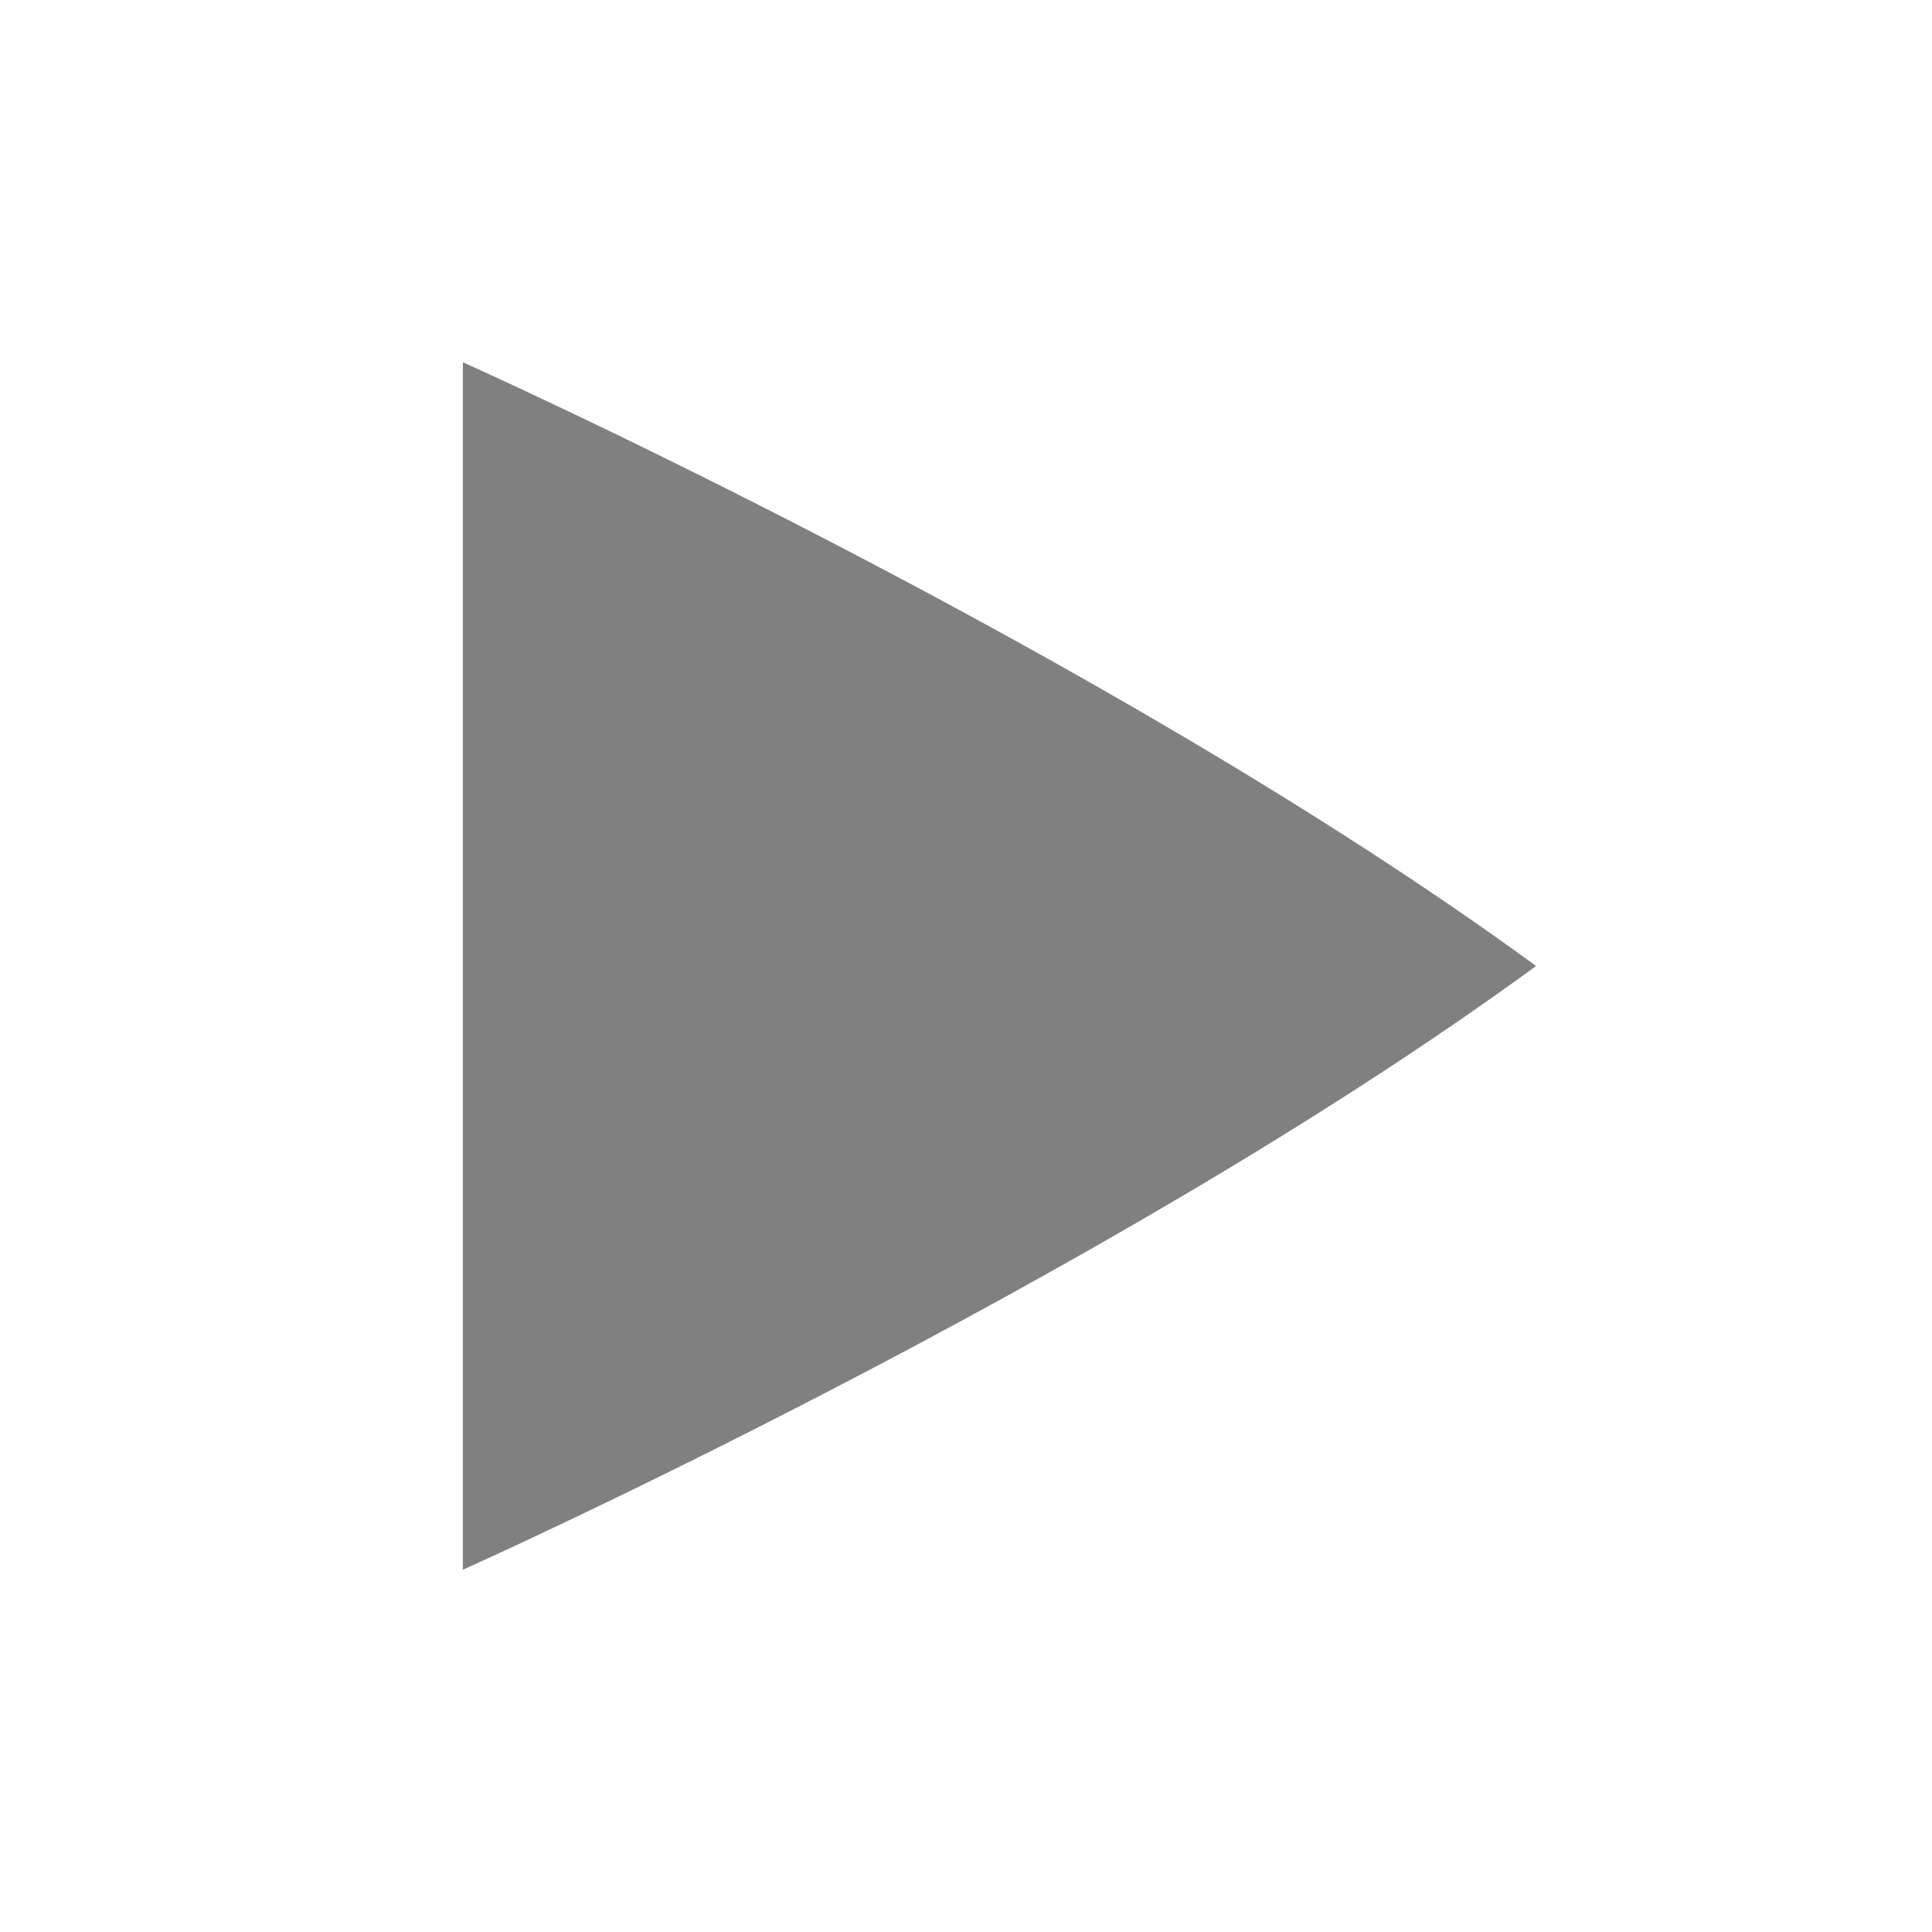
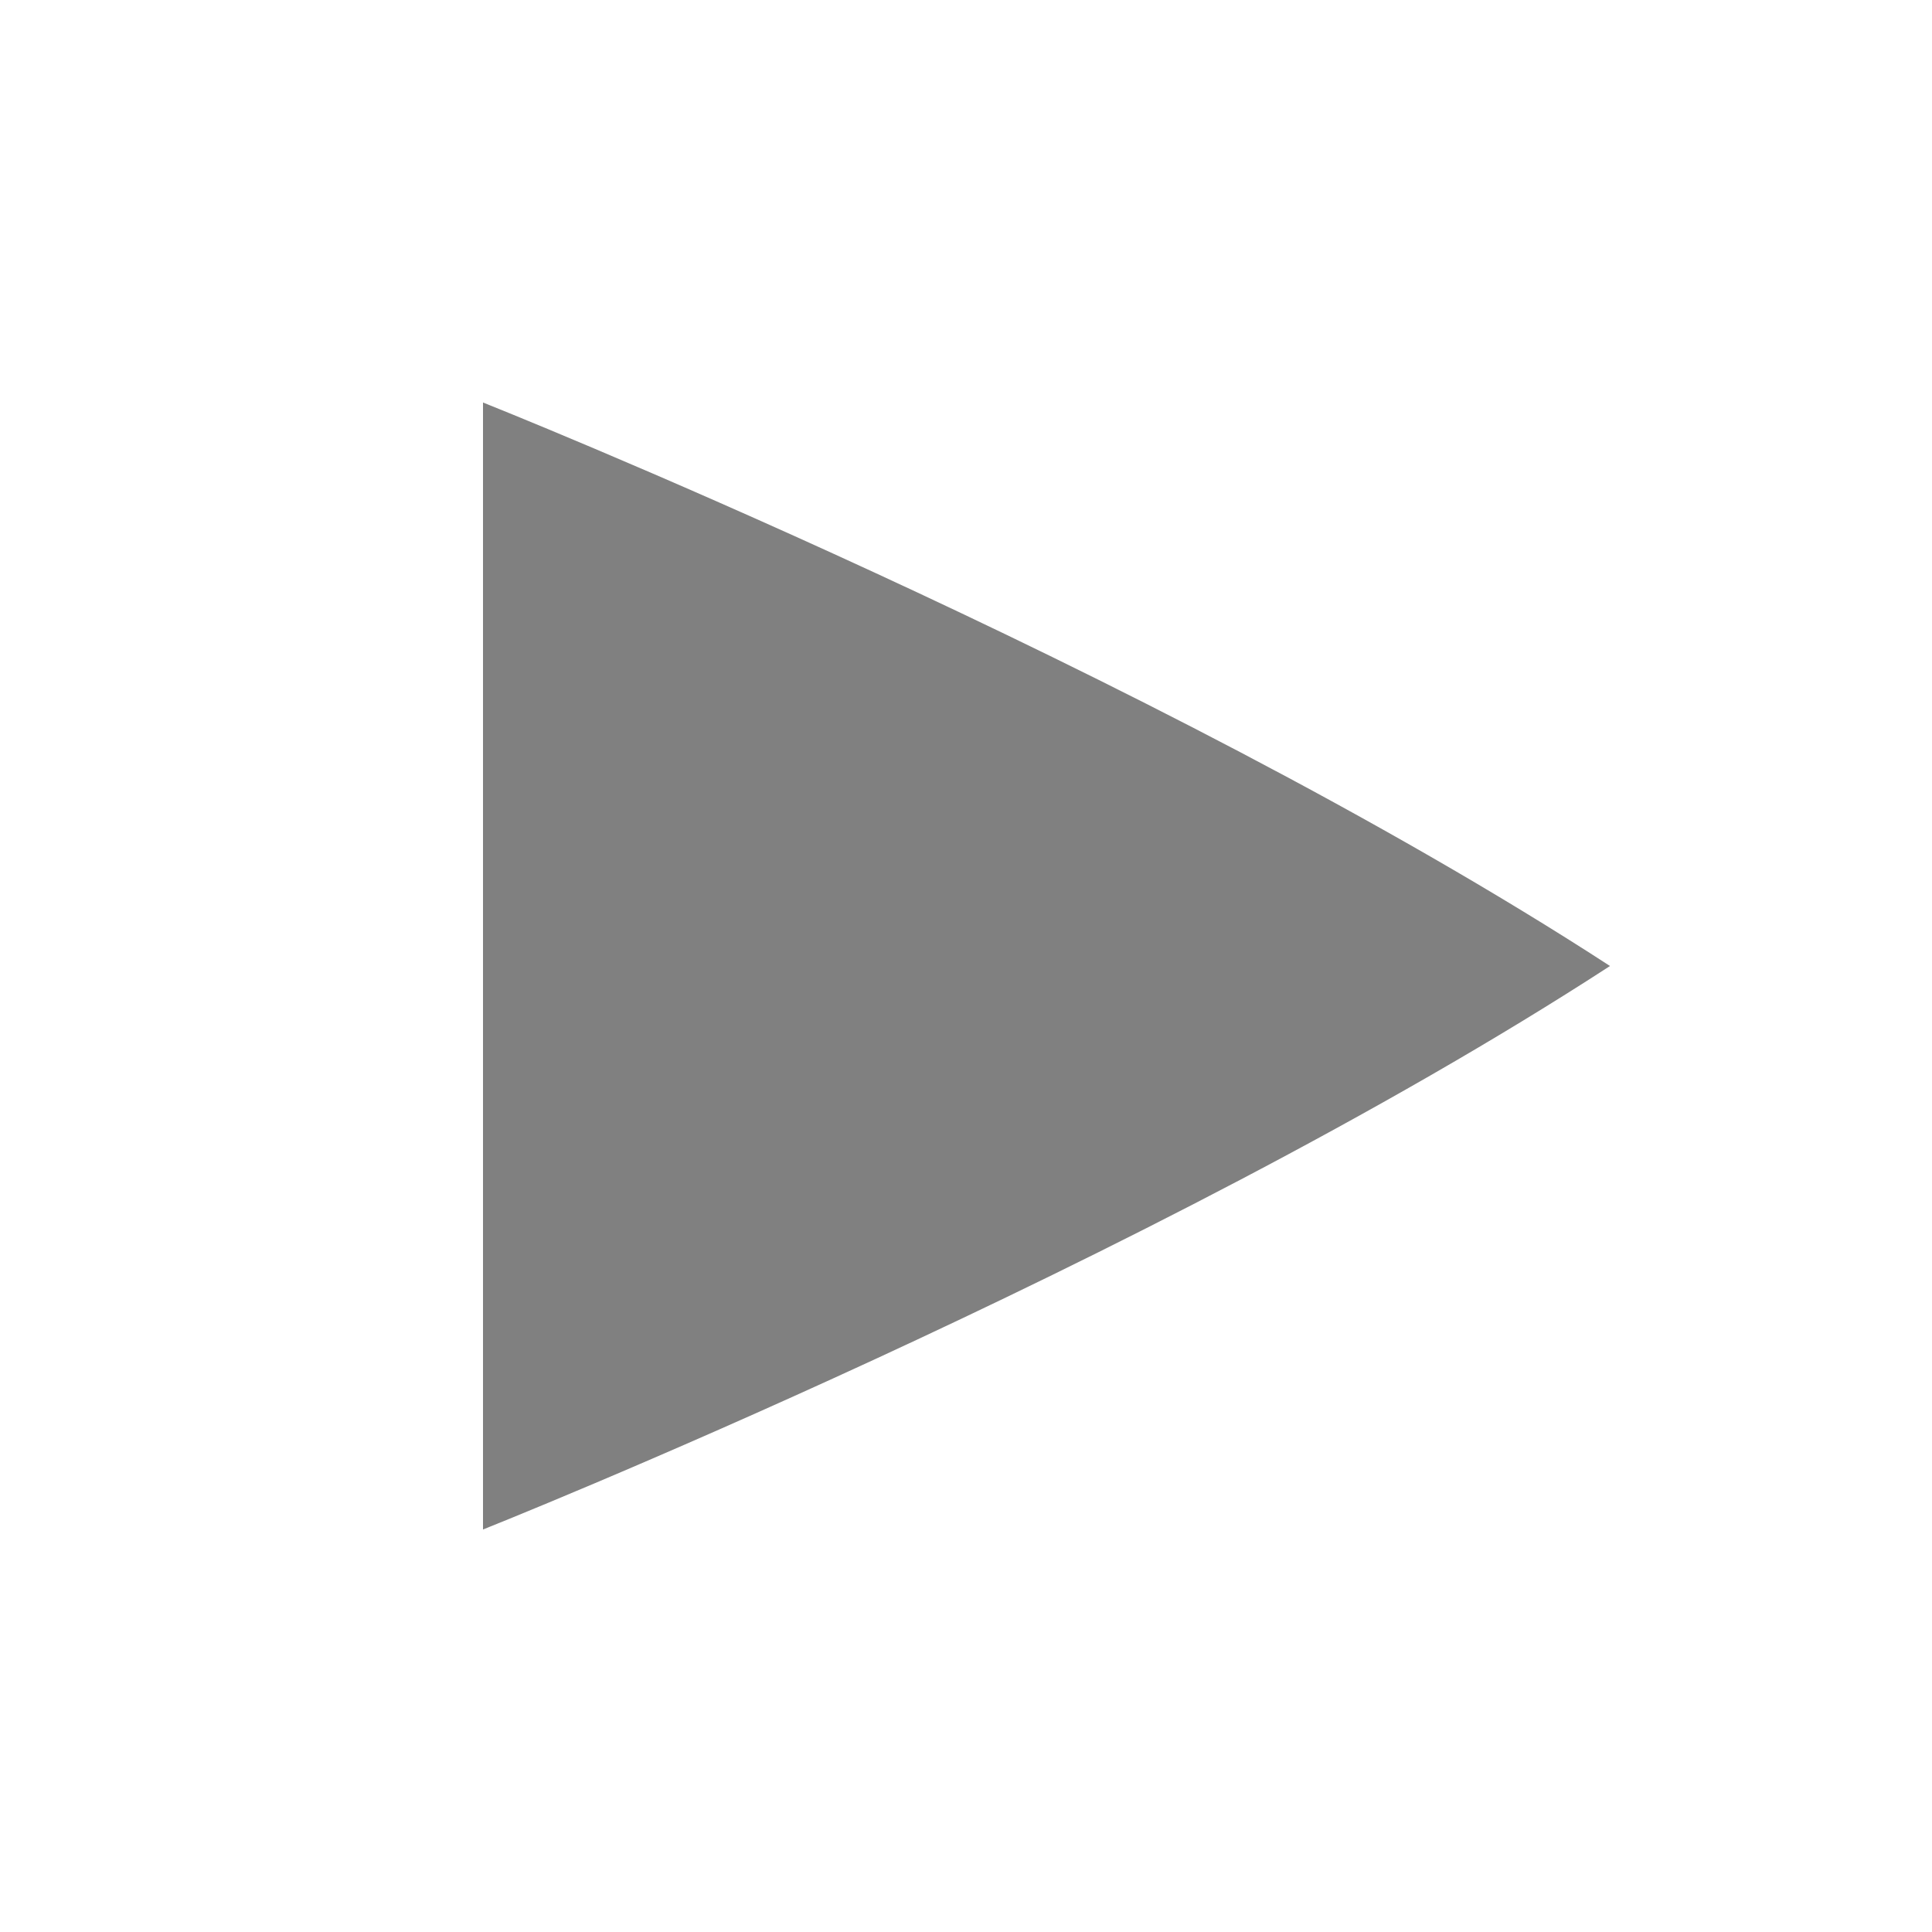
<svg xmlns="http://www.w3.org/2000/svg" viewBox="0 0 24 24" height="24" width="24" version="1.1" id="svg4">
  <defs id="defs8" />
-   <path d="m 5.75,4.5 v 15 c 0,0 7.916,-3.541 13.332,-7.5 -5.416,-3.959 -13.332,-7.5 -13.332,-7.5 z" fill="#808080" overflow="visible" style="stroke-width:1;marker:none" color="#000000" id="path2" />
+   <path d="m 6,5 v 14 c 0,0 8.313,-3.305 14,-7 -5.687,-3.695 -14,-7 -14,-7 z" fill="#808080" overflow="visible" style="stroke-width:0.99;marker:none" color="#000000" id="path2" />
</svg>
